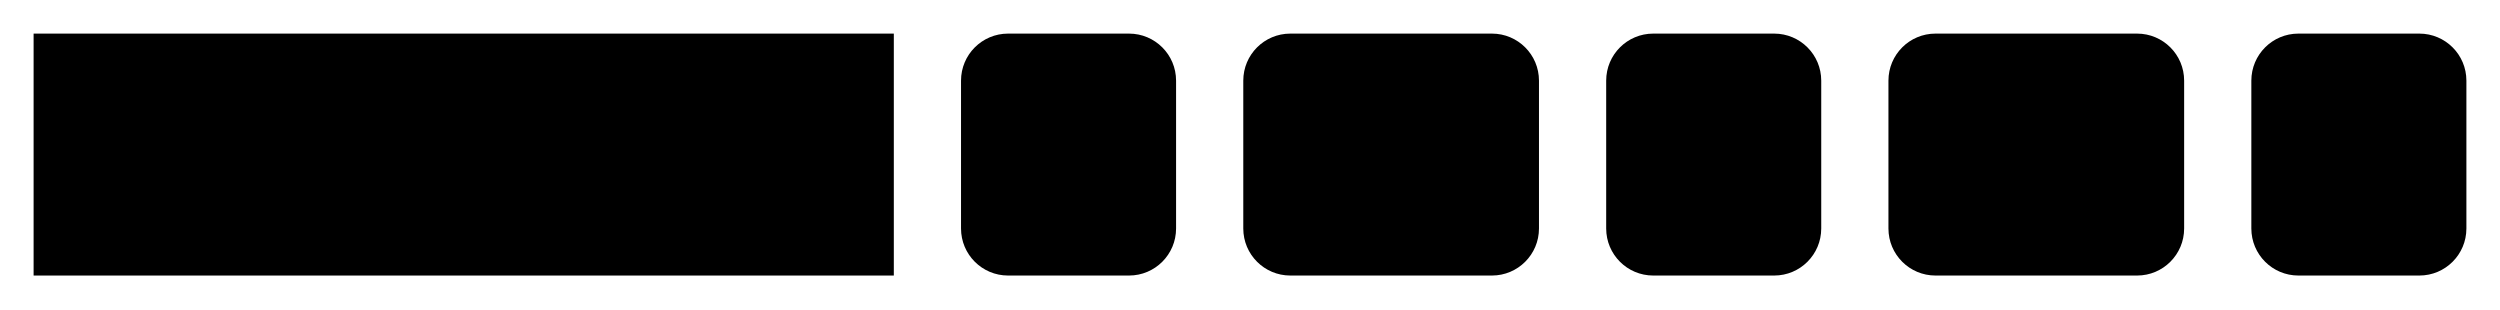
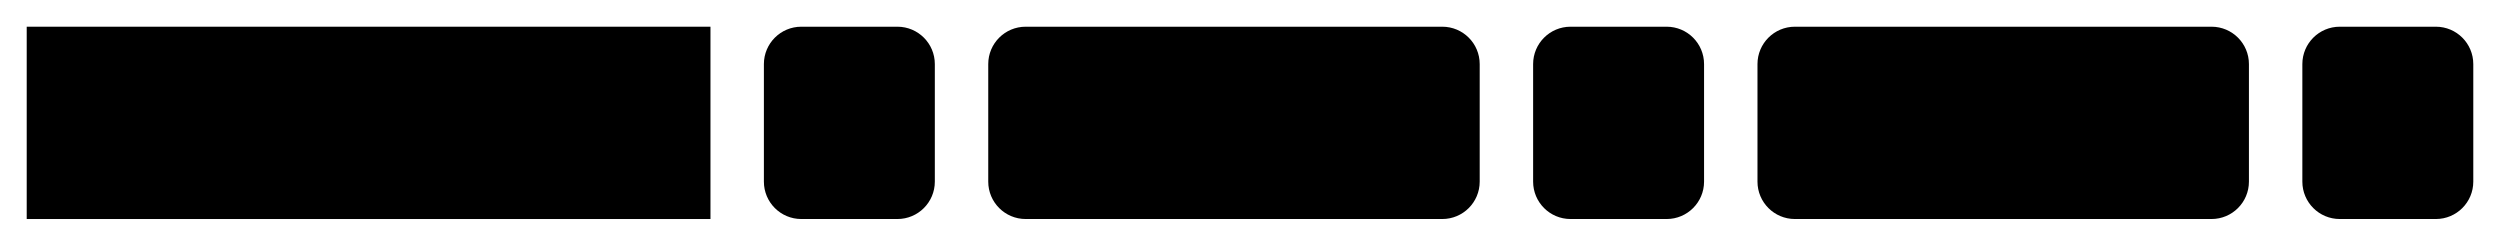
- <svg xmlns="http://www.w3.org/2000/svg" version="1.1" width="372" height="46" viewbox="0 0 372 46">
+ <svg xmlns="http://www.w3.org/2000/svg" version="1.1" width="468" height="46" viewbox="0 0 468 46">
  <defs>
    <style type="text/css">#guide .c{fill:none;stroke:#222222;}#guide .k{fill:#000000;font-family:Roboto Mono,Sans-serif;font-size:20px;}#guide .s{fill:#e4f4ff;stroke:#222222;}#guide .syn{fill:#8D8D8D;font-family:Roboto Mono,Sans-serif;font-size:20px;}</style>
  </defs>
-   <path class="c" d="M0 31h5m128 0h10m32 0h10m44 0h10m32 0h10m44 0h10m32 0h5" />
+   <path class="c" d="M0 31h5m128 0h10m32 0h10m92 0h10m32 0h10m92 0h10m32 0h5" />
  <rect class="s" x="5" y="5" width="128" height="36" />
  <text class="k" x="15" y="31">MV_APPEND</text>
  <rect class="s" x="143" y="5" width="32" height="36" rx="7" />
  <text class="syn" x="153" y="31">(</text>
-   <rect class="s" x="185" y="5" width="44" height="36" rx="7" />
-   <text class="k" x="195" y="31">v1</text>
-   <rect class="s" x="239" y="5" width="32" height="36" rx="7" />
-   <text class="syn" x="249" y="31">,</text>
-   <rect class="s" x="281" y="5" width="44" height="36" rx="7" />
-   <text class="k" x="291" y="31">v2</text>
-   <rect class="s" x="335" y="5" width="32" height="36" rx="7" />
-   <text class="syn" x="345" y="31">)</text>
+   <rect class="s" x="185" y="5" width="92" height="36" rx="7" />
+   <text class="k" x="195" y="31">field1</text>
+   <rect class="s" x="287" y="5" width="32" height="36" rx="7" />
+   <text class="syn" x="297" y="31">,</text>
+   <rect class="s" x="329" y="5" width="92" height="36" rx="7" />
+   <text class="k" x="339" y="31">field2</text>
+   <rect class="s" x="431" y="5" width="32" height="36" rx="7" />
+   <text class="syn" x="441" y="31">)</text>
</svg>
